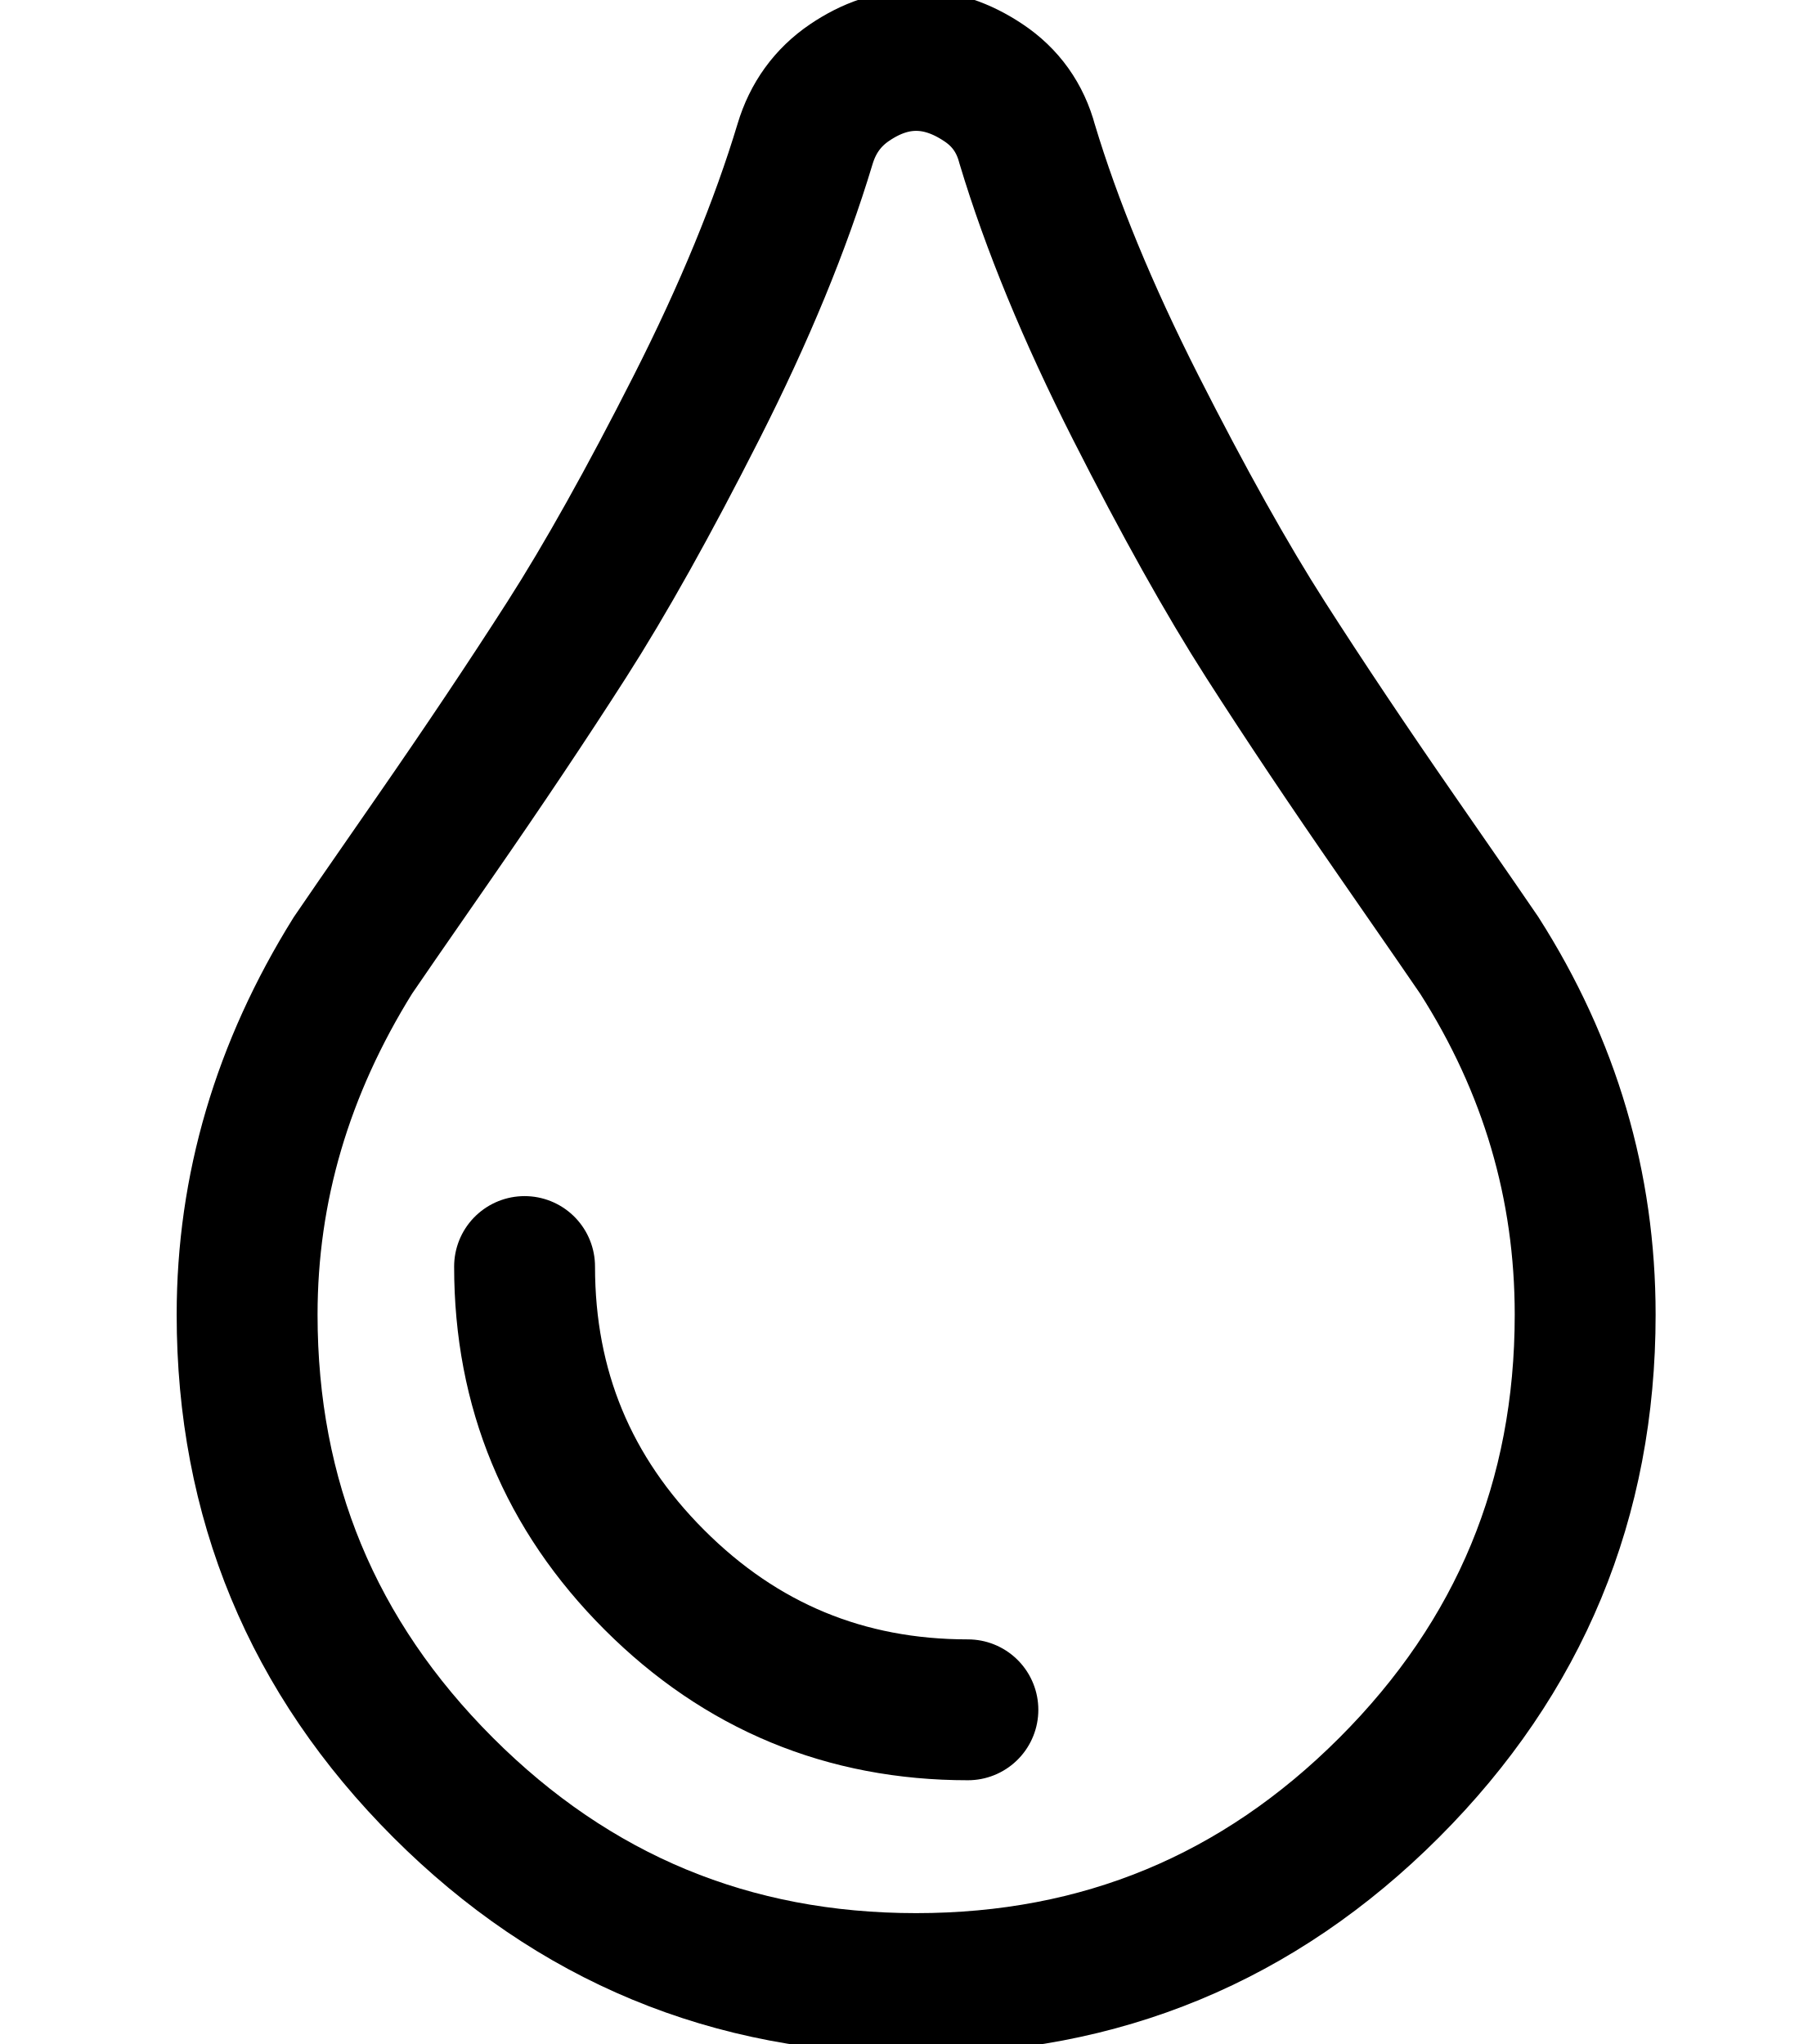
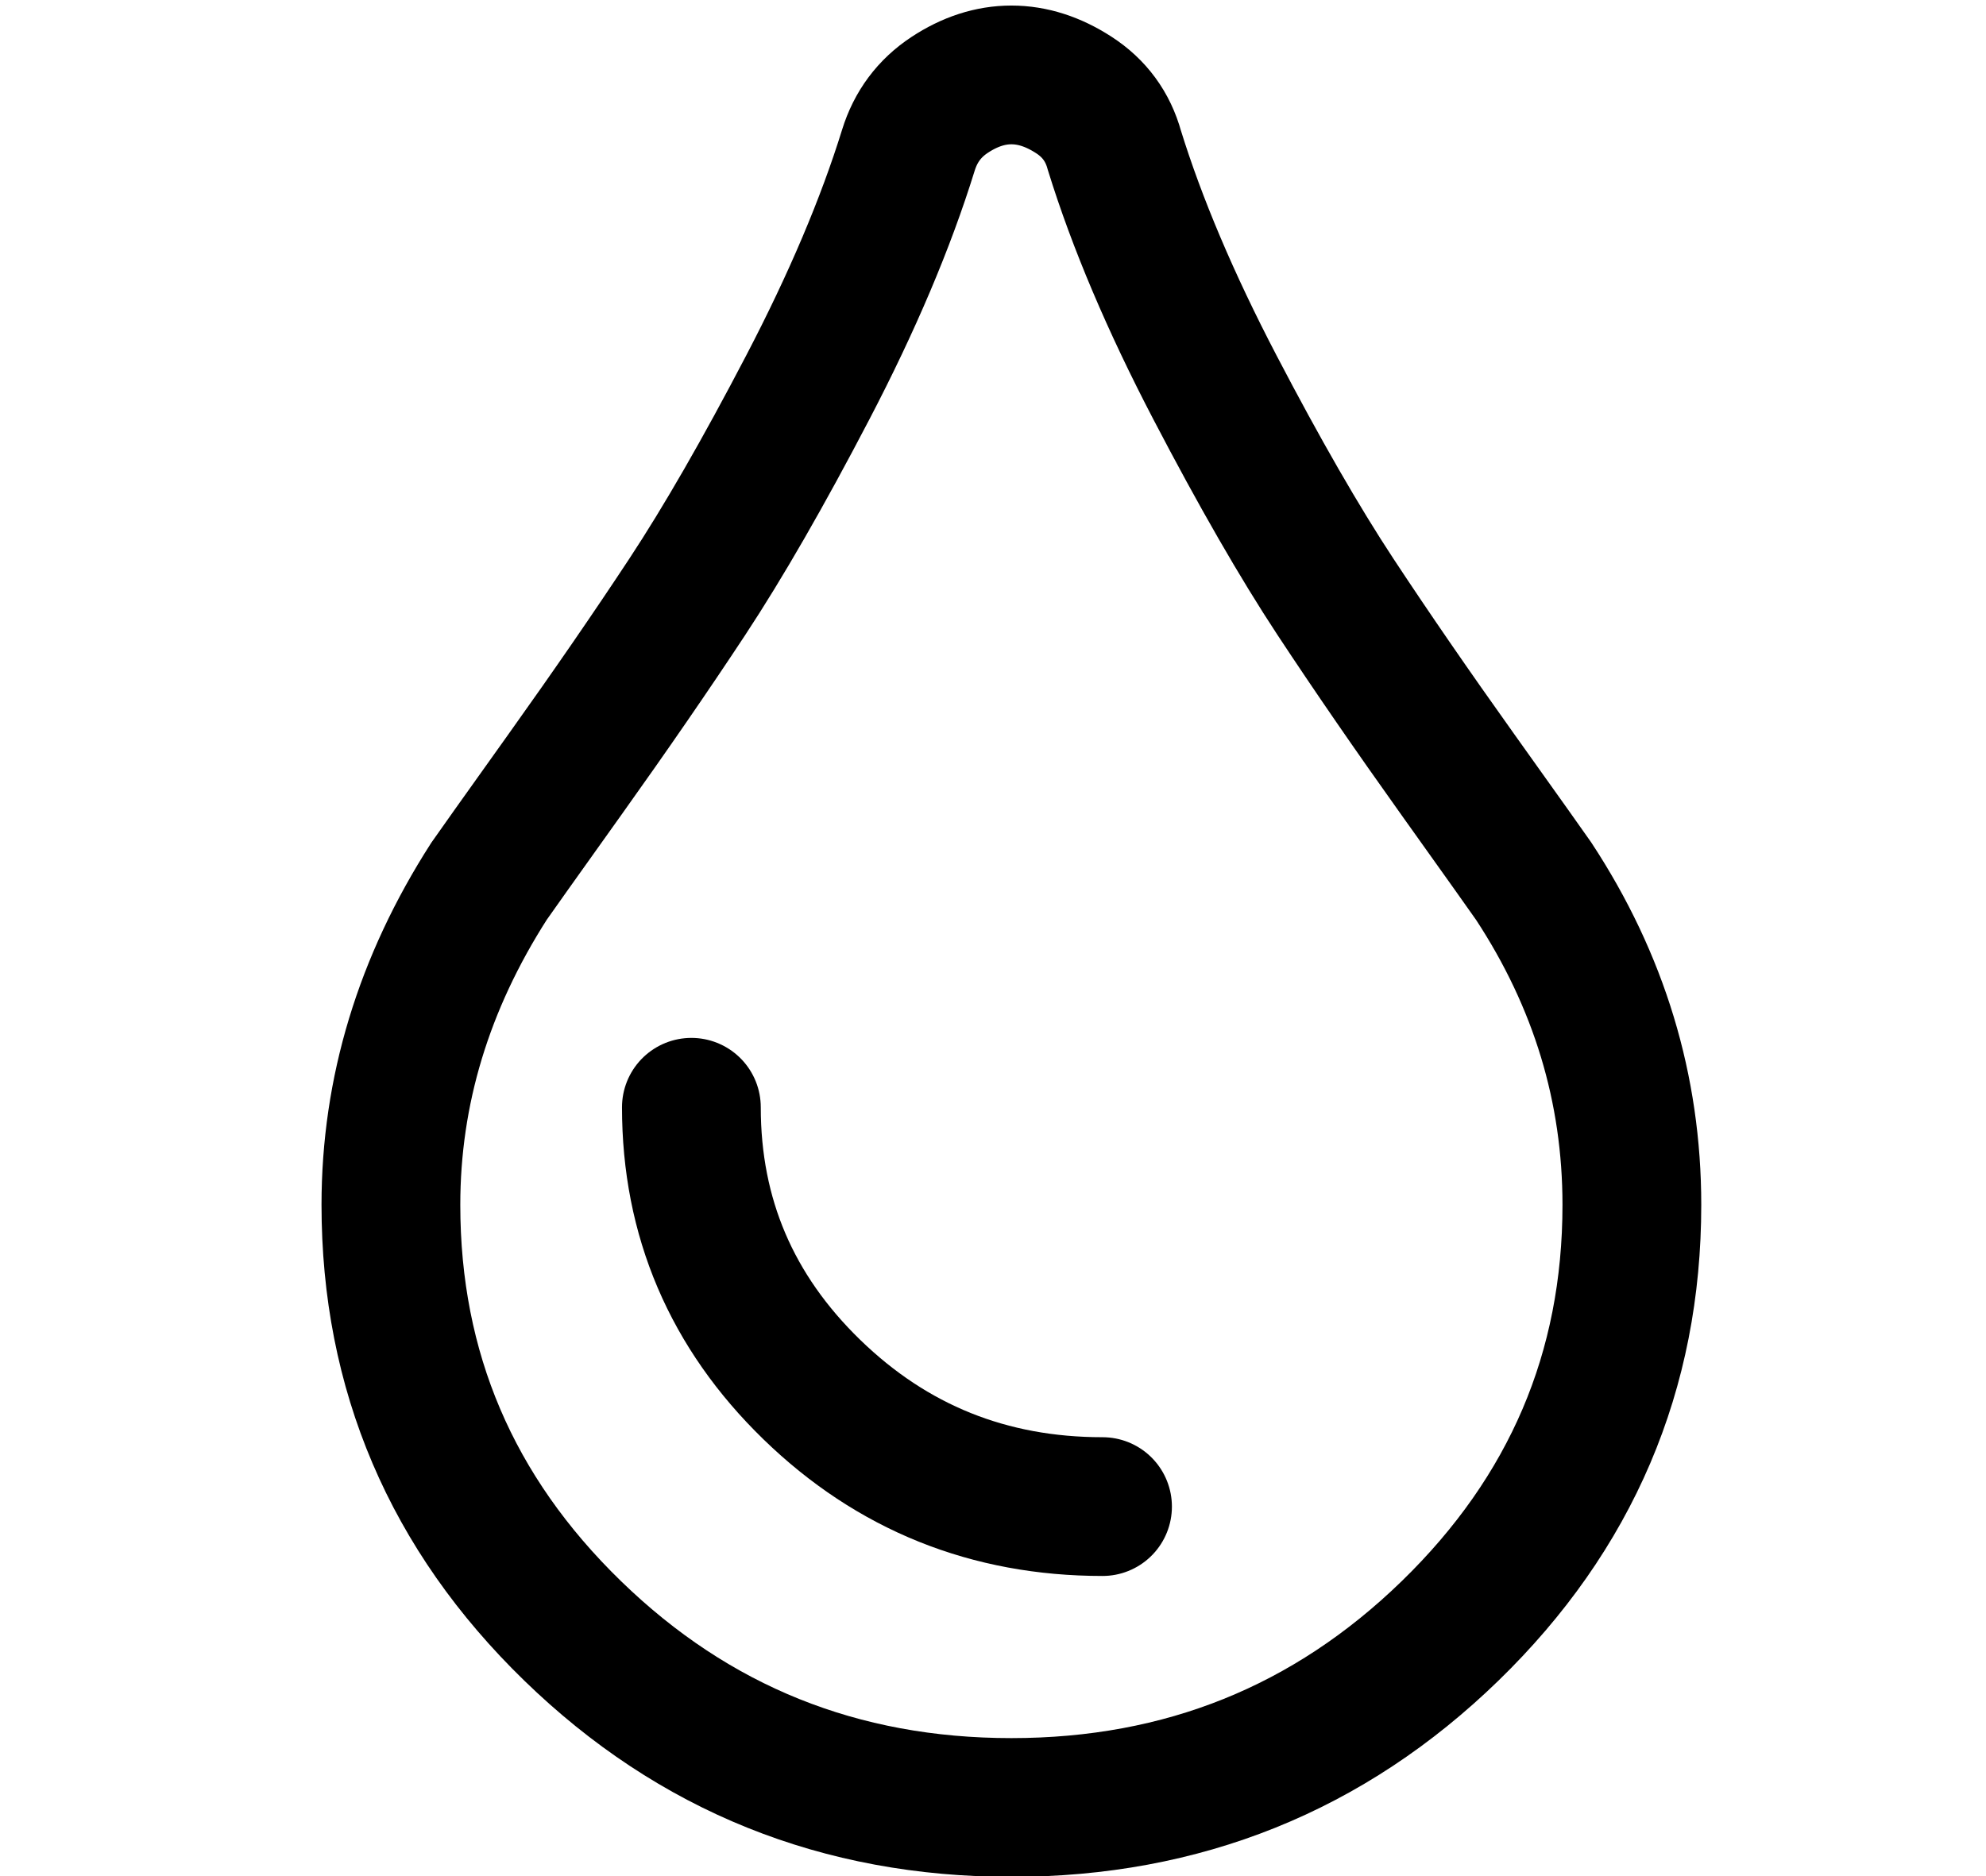
- <svg xmlns="http://www.w3.org/2000/svg" version="1.1" id="Layer_1" x="0px" y="0px" width="63.826px" height="72.552px" viewBox="0 0 63.826 72.552" enable-background="new 0 0 63.826 72.552" xml:space="preserve">
+ <svg xmlns="http://www.w3.org/2000/svg" version="1.1" id="Layer_1" x="0px" y="0px" width="71.554px" height="67.597px" viewBox="0 0 71.554 67.597" enable-background="new 0 0 71.554 67.597" xml:space="preserve">
  <g>
-     <path fill="none" stroke="currentColor" stroke-width="5" stroke-miterlimit="10" d="M49.3,63.451   c-4.637,4.638-10.234,6.956-16.787,6.956c-6.554,0-12.15-2.319-16.787-6.956S8.77,53.219,8.77,46.663   c0-4.483,1.252-8.733,3.756-12.753c0.185-0.278,1.151-1.677,2.898-4.196c1.747-2.52,3.308-4.854,4.684-7.003   c1.376-2.149,2.914-4.9,4.614-8.254c1.7-3.354,2.983-6.47,3.849-9.345c0.278-0.927,0.804-1.654,1.577-2.179   c0.773-0.525,1.561-0.788,2.365-0.788c0.804,0,1.6,0.263,2.387,0.789c0.789,0.525,1.306,1.252,1.554,2.179   c0.865,2.875,2.149,5.99,3.849,9.345c1.701,3.354,3.238,6.106,4.614,8.254c1.376,2.149,2.937,4.483,4.684,7.003   c1.746,2.52,2.713,3.918,2.898,4.196c2.505,3.927,3.758,8.177,3.758,12.753C56.257,53.217,53.938,58.813,49.3,63.451z" />
+     <path fill="none" stroke="currentColor" stroke-width="5" stroke-miterlimit="10" d="M52.245,58.772   c-4.366,4.242-9.636,6.363-15.806,6.363c-6.171,0-11.439-2.121-15.806-6.363s-6.549-9.359-6.549-15.354   c0-4.1,1.179-7.987,3.537-11.664c0.175-0.254,1.084-1.533,2.729-3.838c1.645-2.305,3.115-4.44,4.41-6.405   c1.295-1.965,2.744-4.482,4.344-7.55c1.601-3.068,2.809-5.917,3.624-8.547c0.262-0.848,0.757-1.513,1.485-1.993   c0.728-0.48,1.47-0.721,2.227-0.721s1.506,0.241,2.247,0.721c0.743,0.48,1.23,1.145,1.463,1.993   c0.814,2.629,2.023,5.479,3.624,8.547c1.601,3.068,3.049,5.584,4.344,7.55c1.295,1.965,2.766,4.1,4.41,6.405   c1.644,2.304,2.554,3.584,2.729,3.838c2.358,3.591,3.538,7.479,3.538,11.664C58.795,49.412,56.611,54.529,52.245,58.772z" />
  </g>
-   <path fill="none" stroke="currentColor" stroke-width="5" stroke-linecap="round" stroke-miterlimit="10" d="M34.35,60.69  c-4.343,0-8.051-1.537-11.124-4.61c-3.073-3.073-4.609-6.78-4.609-11.124" />
+   <path fill="none" stroke="currentColor" stroke-width="5" stroke-linecap="round" stroke-miterlimit="10" d="M39.723,54.292  c-4.089,0-7.58-1.406-10.473-4.216s-4.34-6.202-4.34-10.174" />
</svg>
